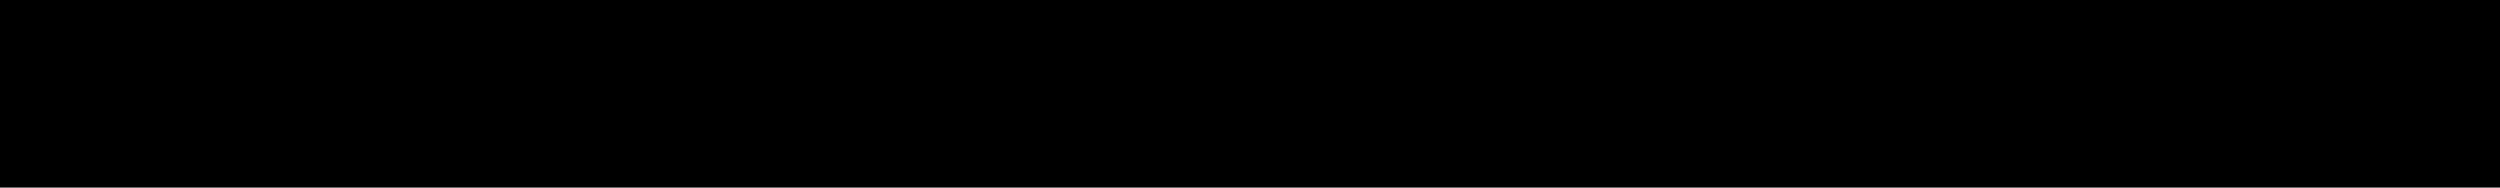
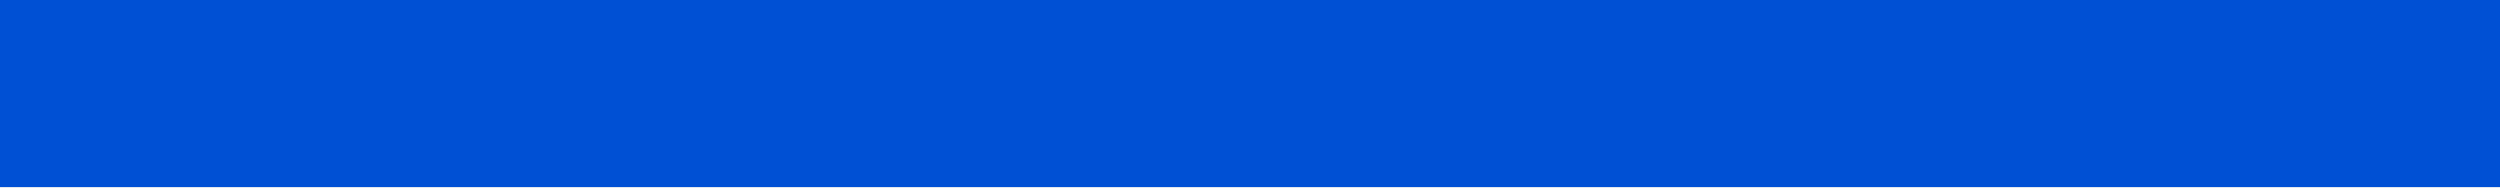
<svg xmlns="http://www.w3.org/2000/svg" width="40" height="3" viewBox="0 0 40 3" fill="none">
-   <g clip-path="url(#clip0_114_585)">
-     <rect width="40" height="3" fill="black" />
+   <g clip-path="url(#clip0_1_2)">
+     <mask id="mask0_1_2" style="mask-type:luminance" maskUnits="userSpaceOnUse" x="0" y="0" width="40" height="3">
+       <path d="M40 0H0V3H40V0Z" fill="white" />
+     </mask>
+     <g mask="url(#mask0_1_2)">
+       <path d="M40 0H0V3H40V0Z" fill="#0050D4" />
+     </g>
  </g>
  <defs>
-     <clipPath id="clip0_114_585">
+     <clipPath id="clip0_1_2">
      <rect width="40" height="3" fill="white" />
    </clipPath>
  </defs>
</svg>
